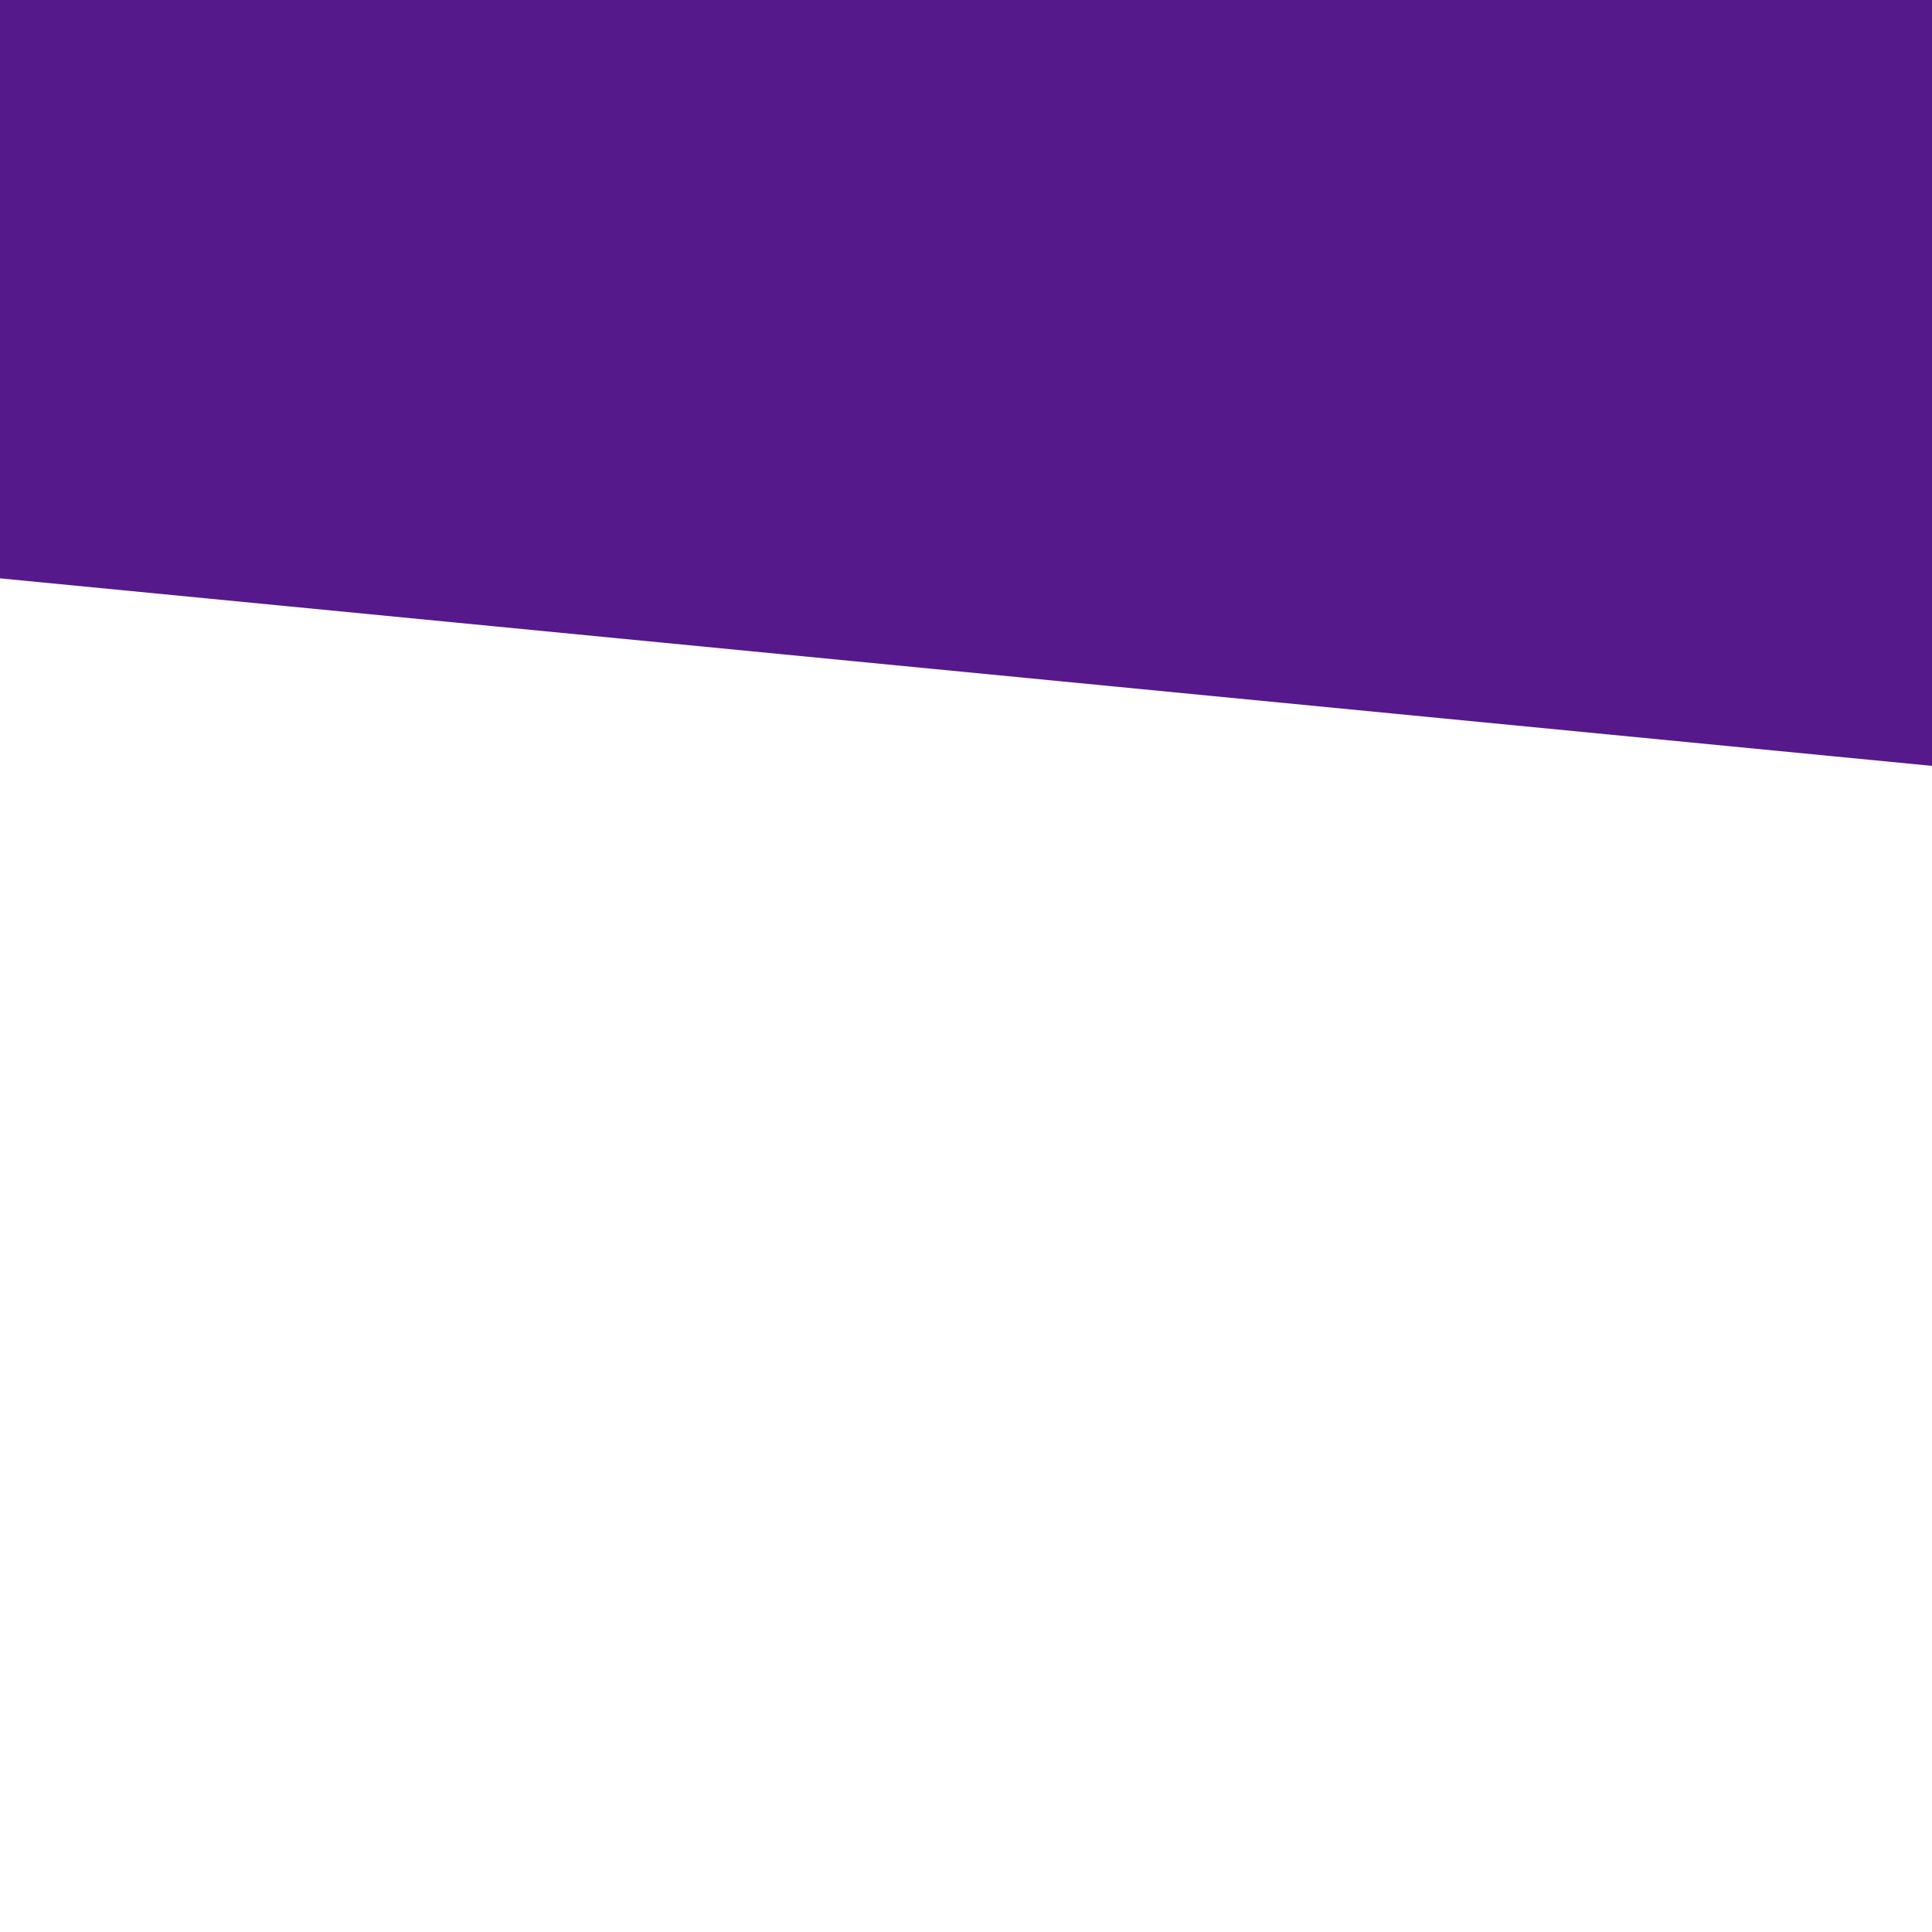
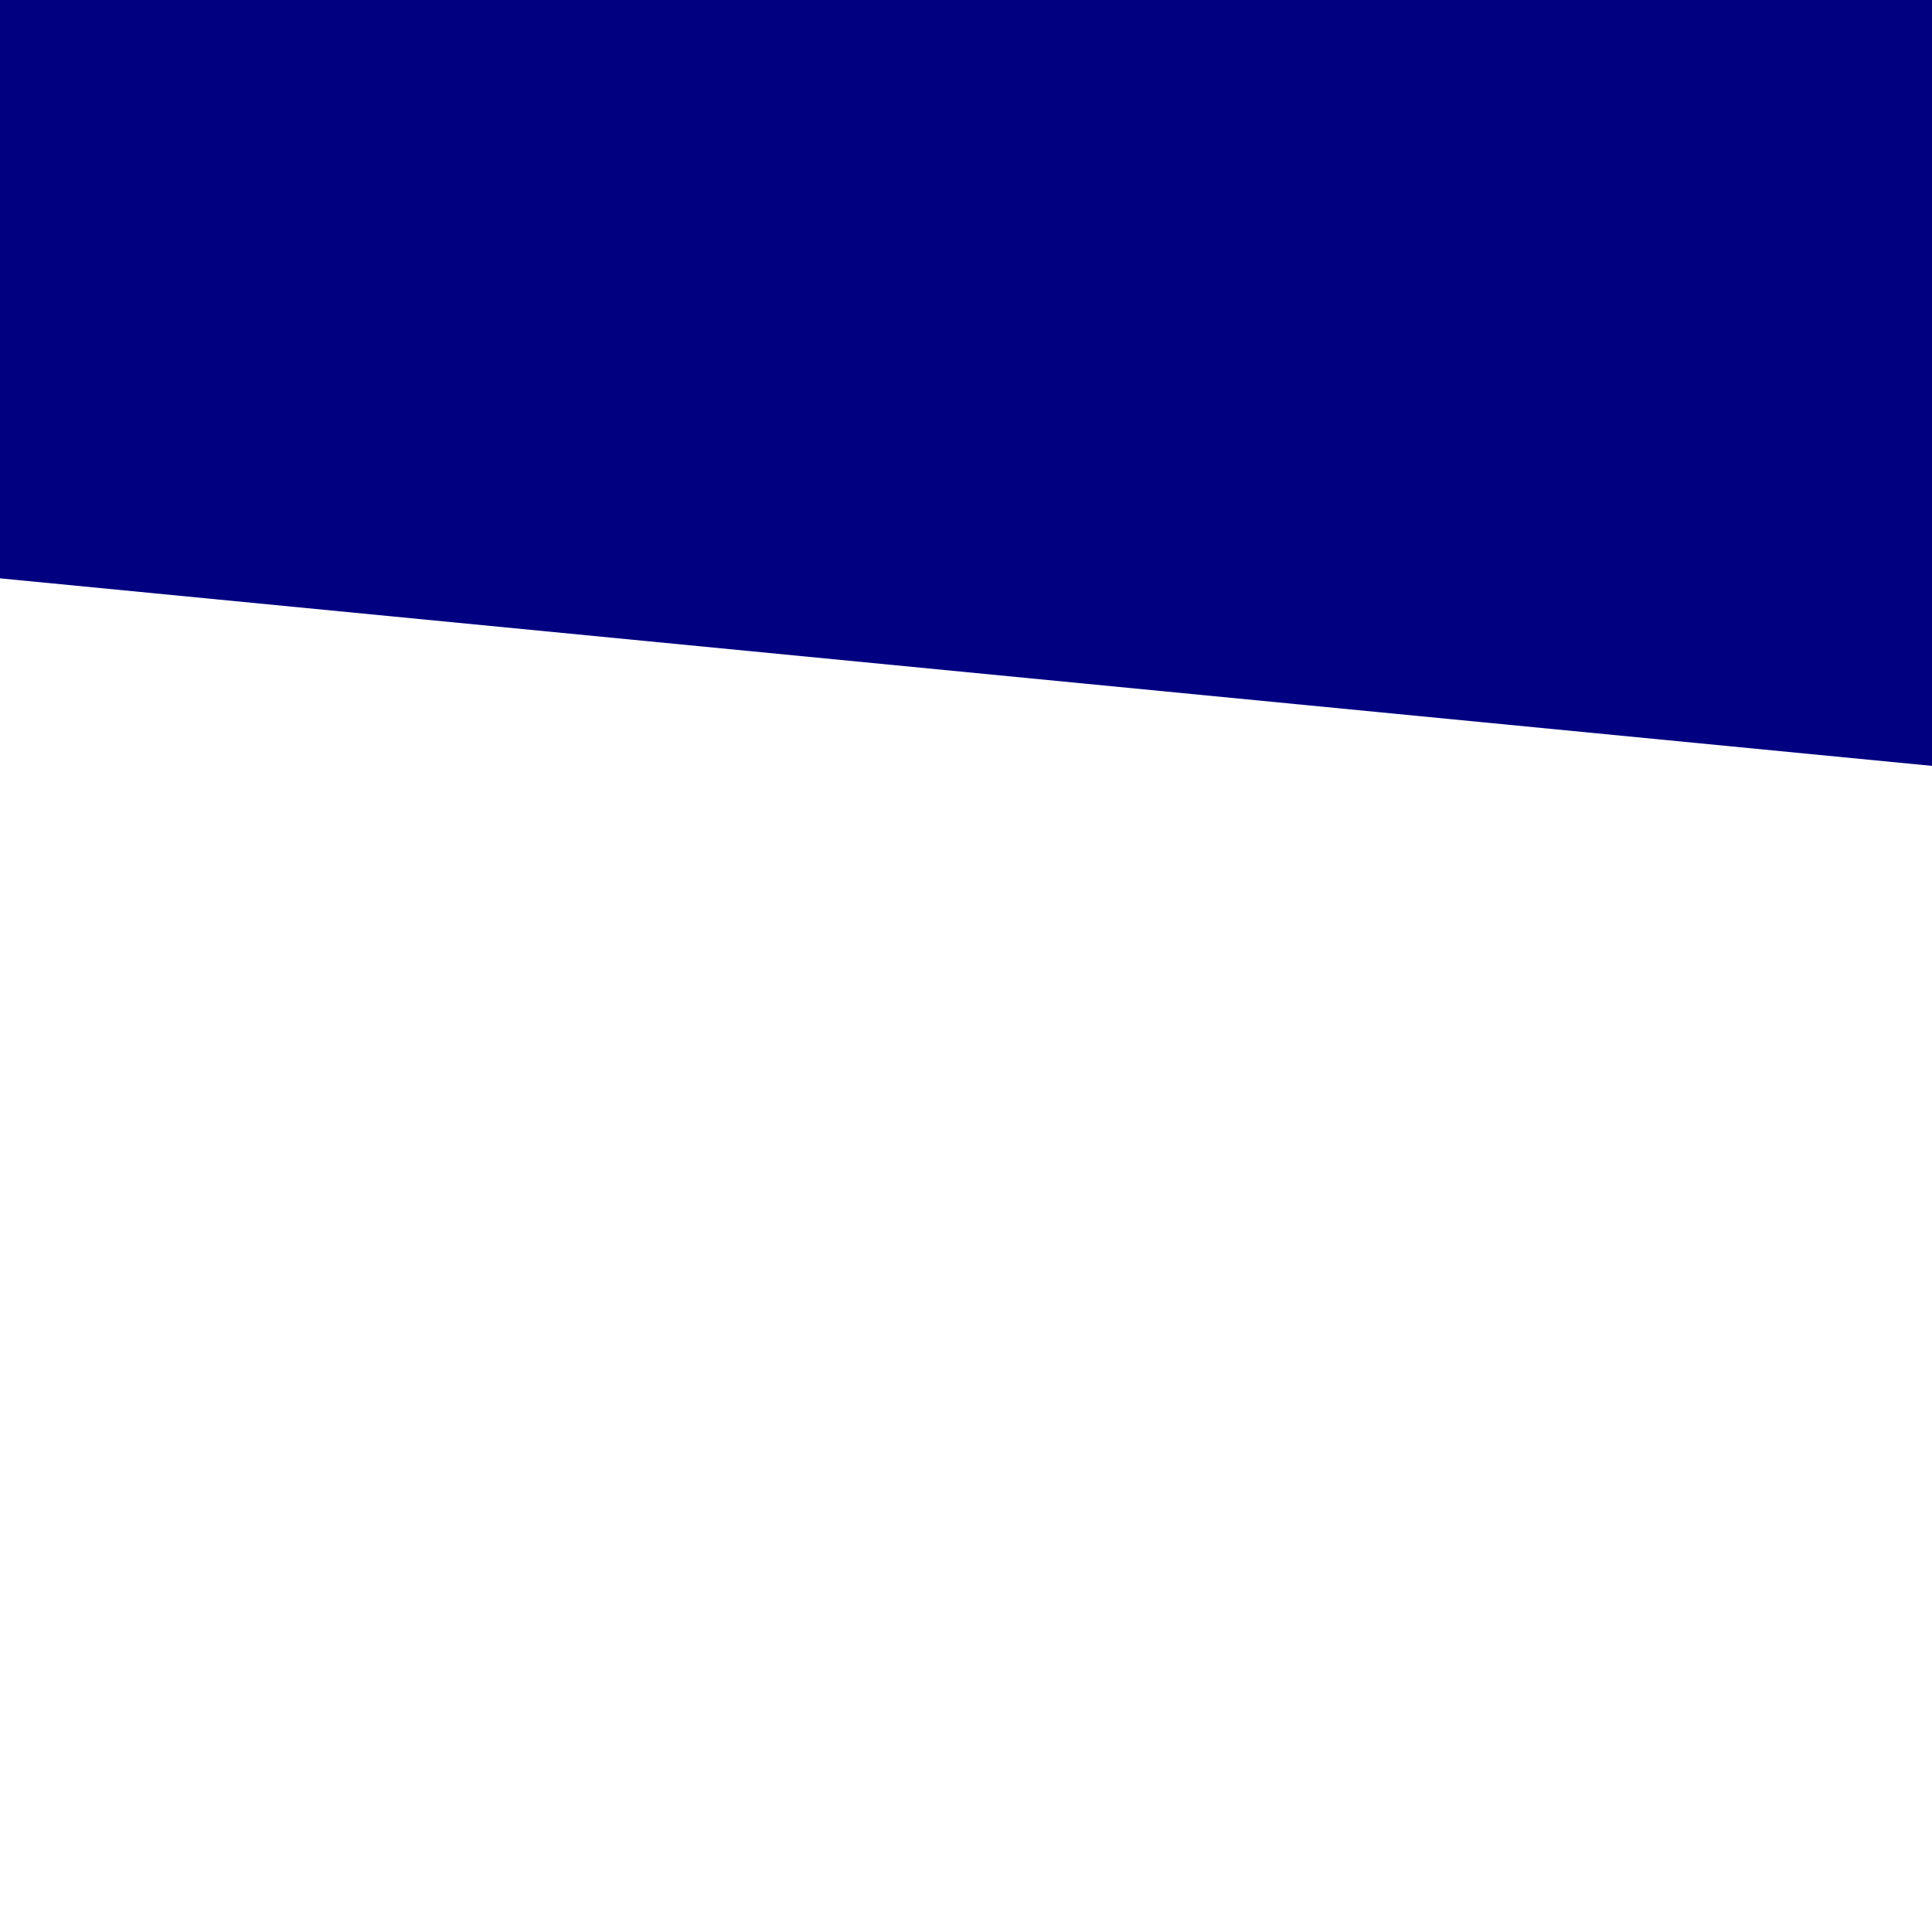
<svg xmlns="http://www.w3.org/2000/svg" xmlns:xlink="http://www.w3.org/1999/xlink" version="1.1" preserveAspectRatio="xMidYMid meet" viewBox="0 0 640 640" width="380" height="380">
  <defs>
    <path d="M4.67 -288.49L822.65 -209.08L776.44 266.95L-41.54 187.55L4.67 -288.49Z" id="i1mzDr05ID" />
  </defs>
  <g>
    <g>
      <g>
-         <use xlink:href="#i1mzDr05ID" opacity="1" fill="#55198b" />
+         <use xlink:href="#i1mzDr05ID" opacity="1" fill="#000080" />
      </g>
    </g>
  </g>
</svg>
